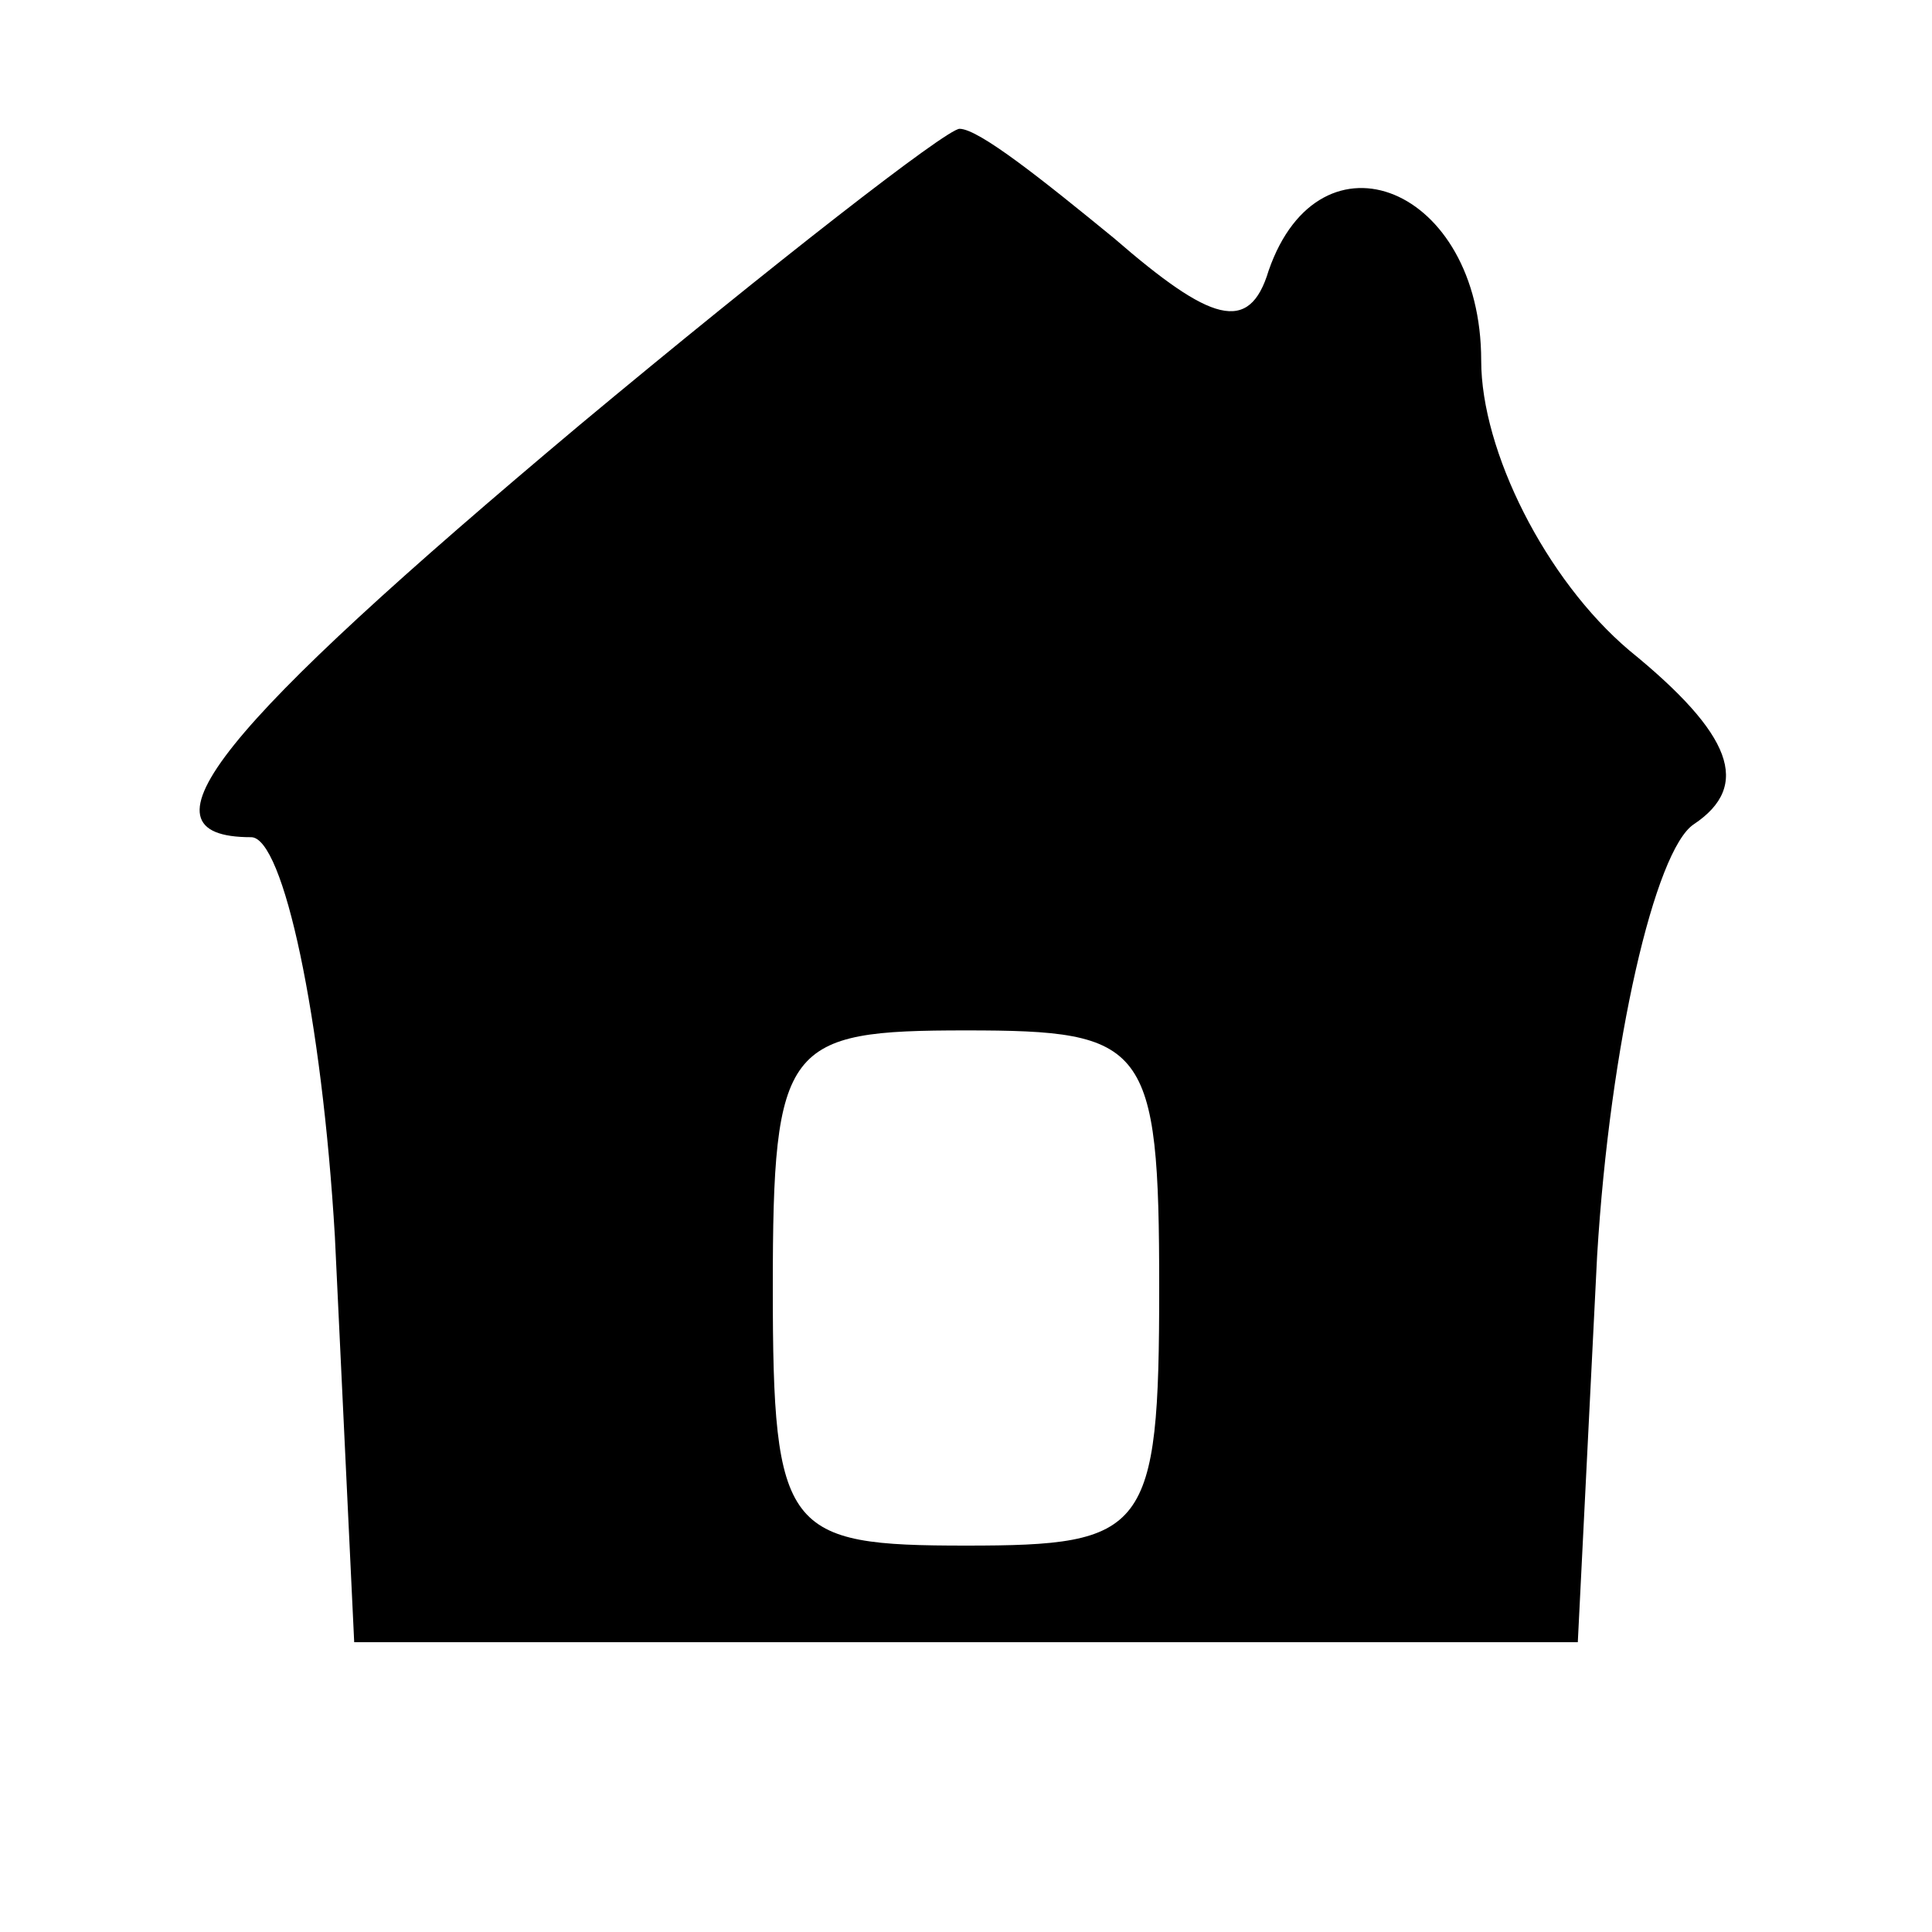
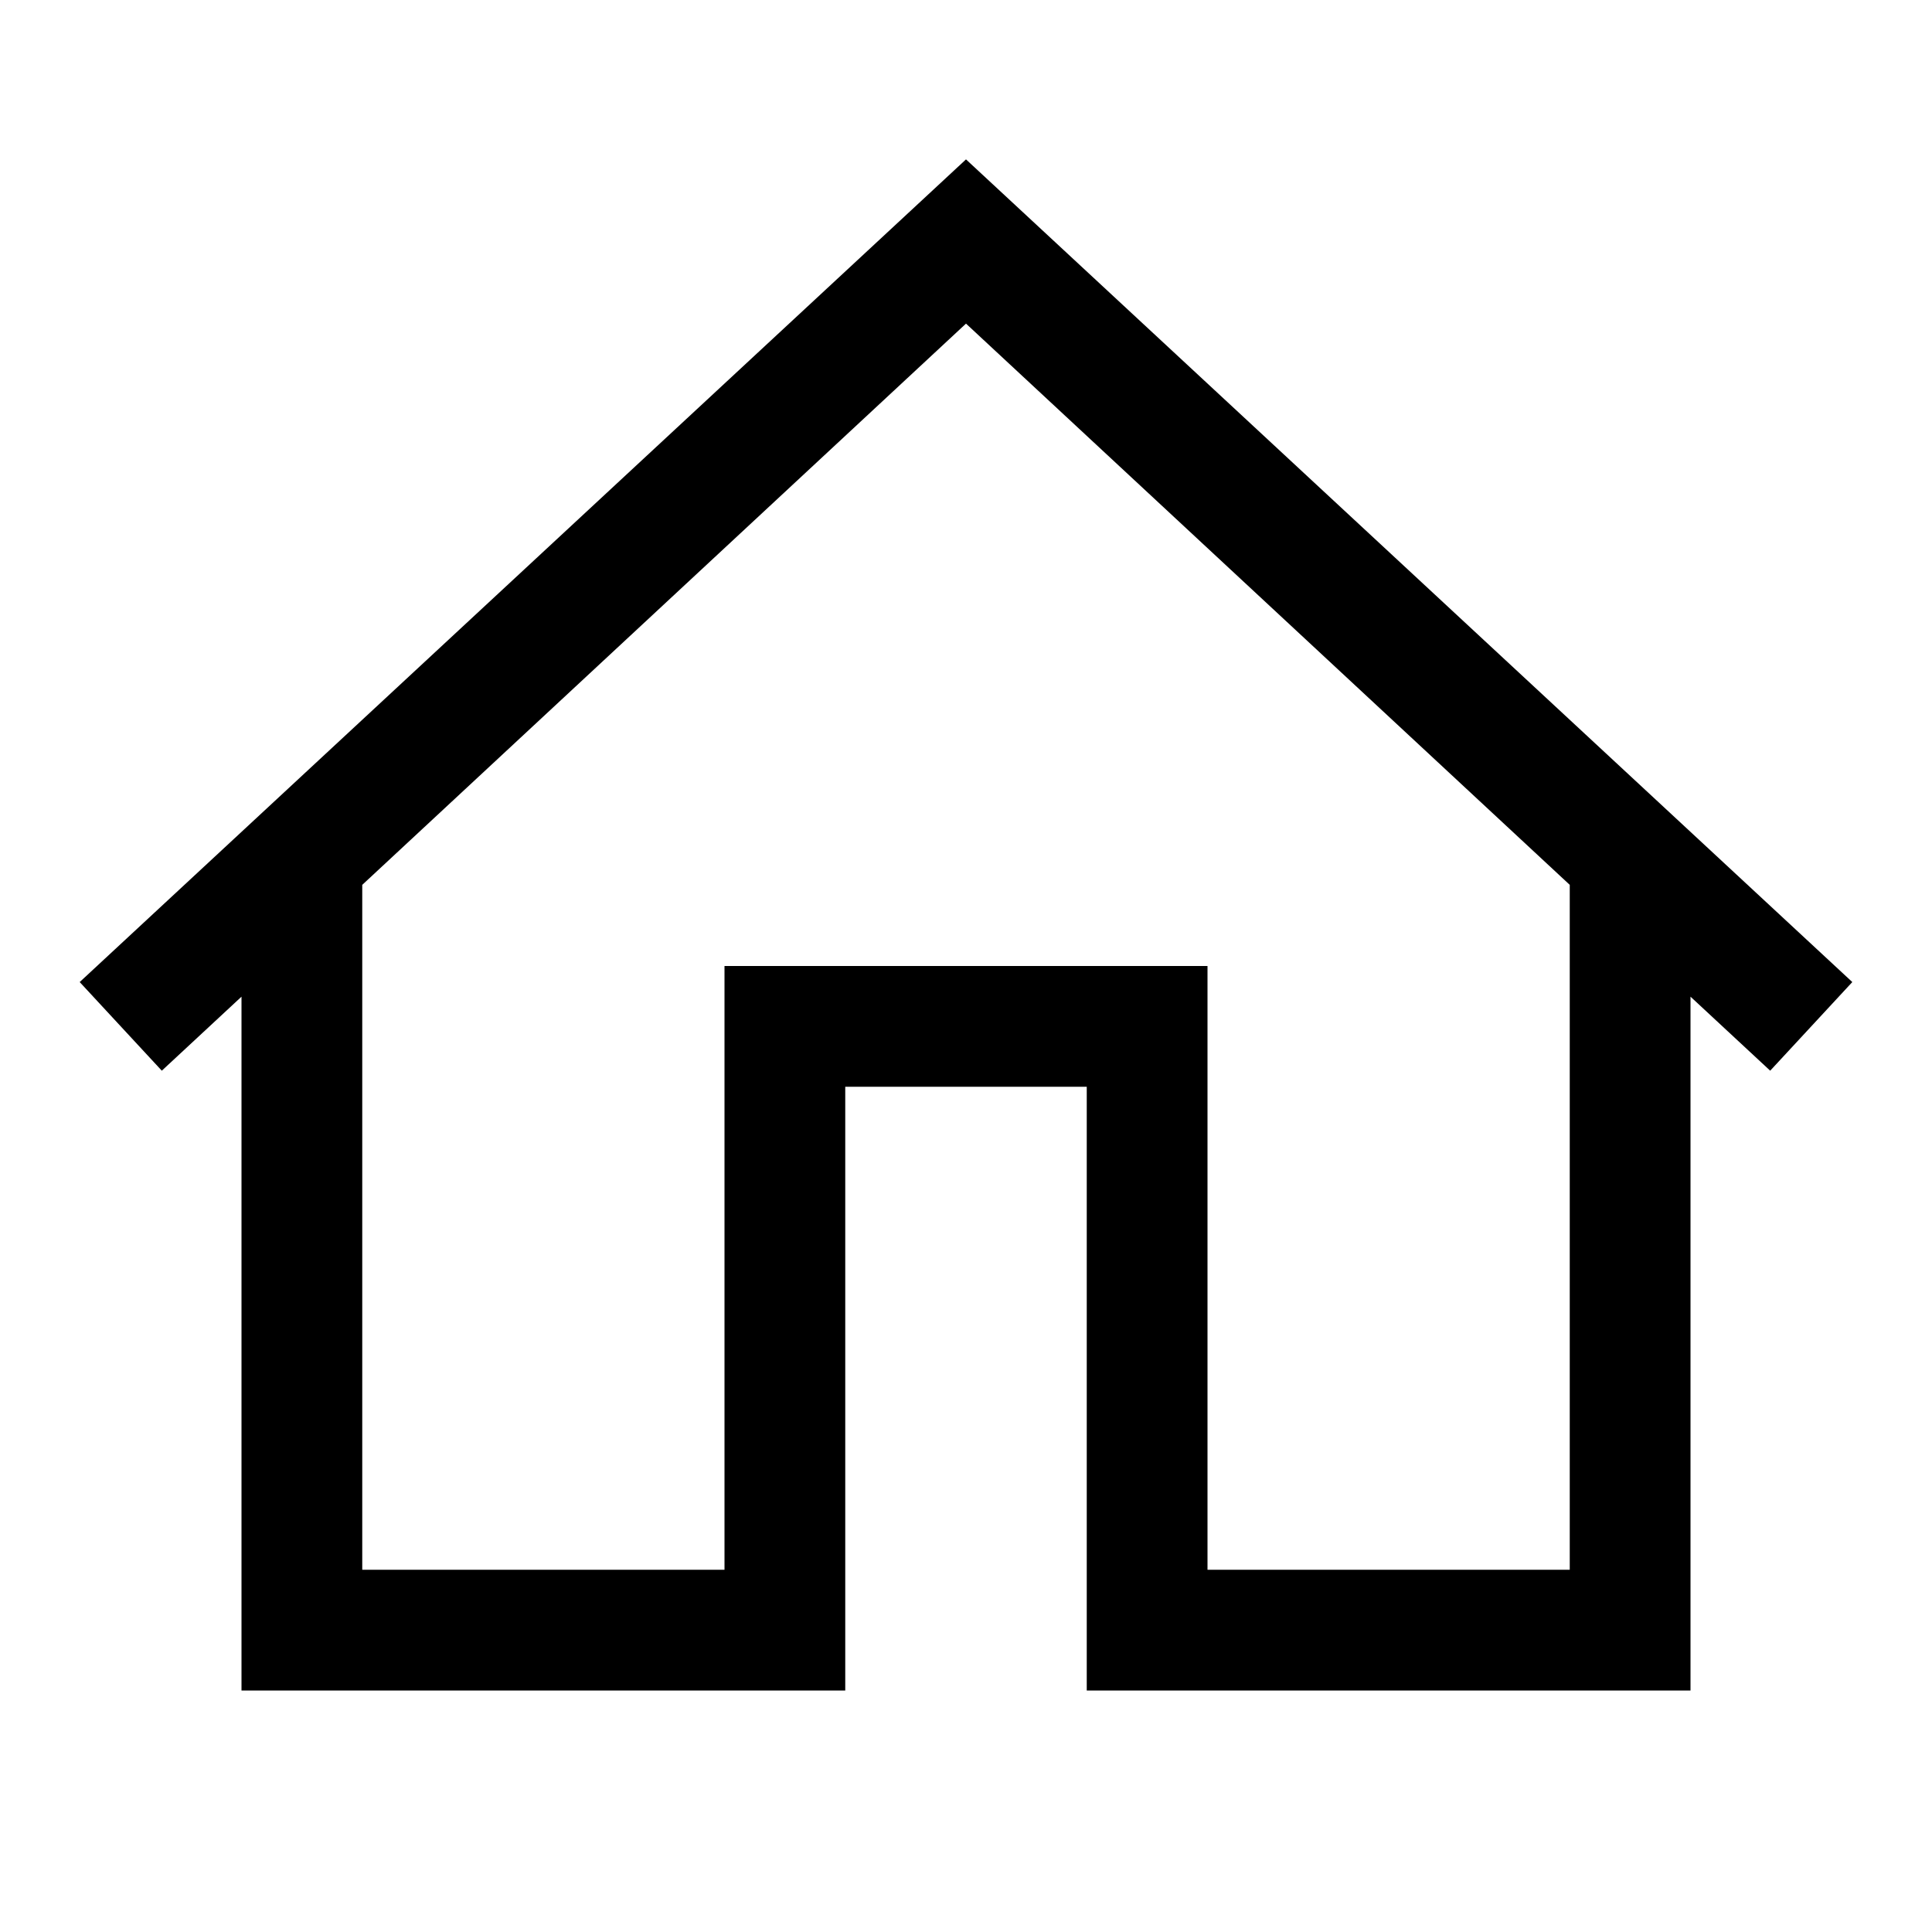
- <svg xmlns="http://www.w3.org/2000/svg" version="1.0" width="30pt" height="30pt" viewBox="0 0 30 30" preserveAspectRatio="xMidYMid meet">
-   <g transform="translate(0,30) scale(0.1,-0.1)" fill="#000000" stroke="none">
-     <path d="M90 234 c-56 -47 -70 -64 -51 -64 5 0 11 -28 13 -62 l3 -63 95 0 95 0 3 60 c2 33 9 63 15 67 9 6 6 14 -10 27 -13 11 -23 31 -23 45 0 27 -25 37 -33 14 -3 -10 -9 -8 -24 5 -11 9 -21 17 -24 17 -2 0 -29 -21 -59 -46z m90 -134 c0 -38 -2 -40 -30 -40 -28 0 -30 2 -30 40 0 38 2 40 30 40 28 0 30 -2 30 -40z" />
-   </g>
+ <svg xmlns="http://www.w3.org/2000/svg" viewBox="0 0 16 16" width="32px" height="32px">
+   <path d="M 8 1.32 L 0.66 8.133 L 1.34 8.867 L 2 8.254 L 2 14 L 7 14 L 7 9 L 9 9 L 9 14 L 14 14 L 14 8.254 L 14.66 8.867 L 15.34 8.133 Z M 8 2.68 L 13 7.328 L 13 13 L 10 13 L 10 8 L 6 8 L 6 13 L 3 13 L 3 7.328 Z" />
</svg>
